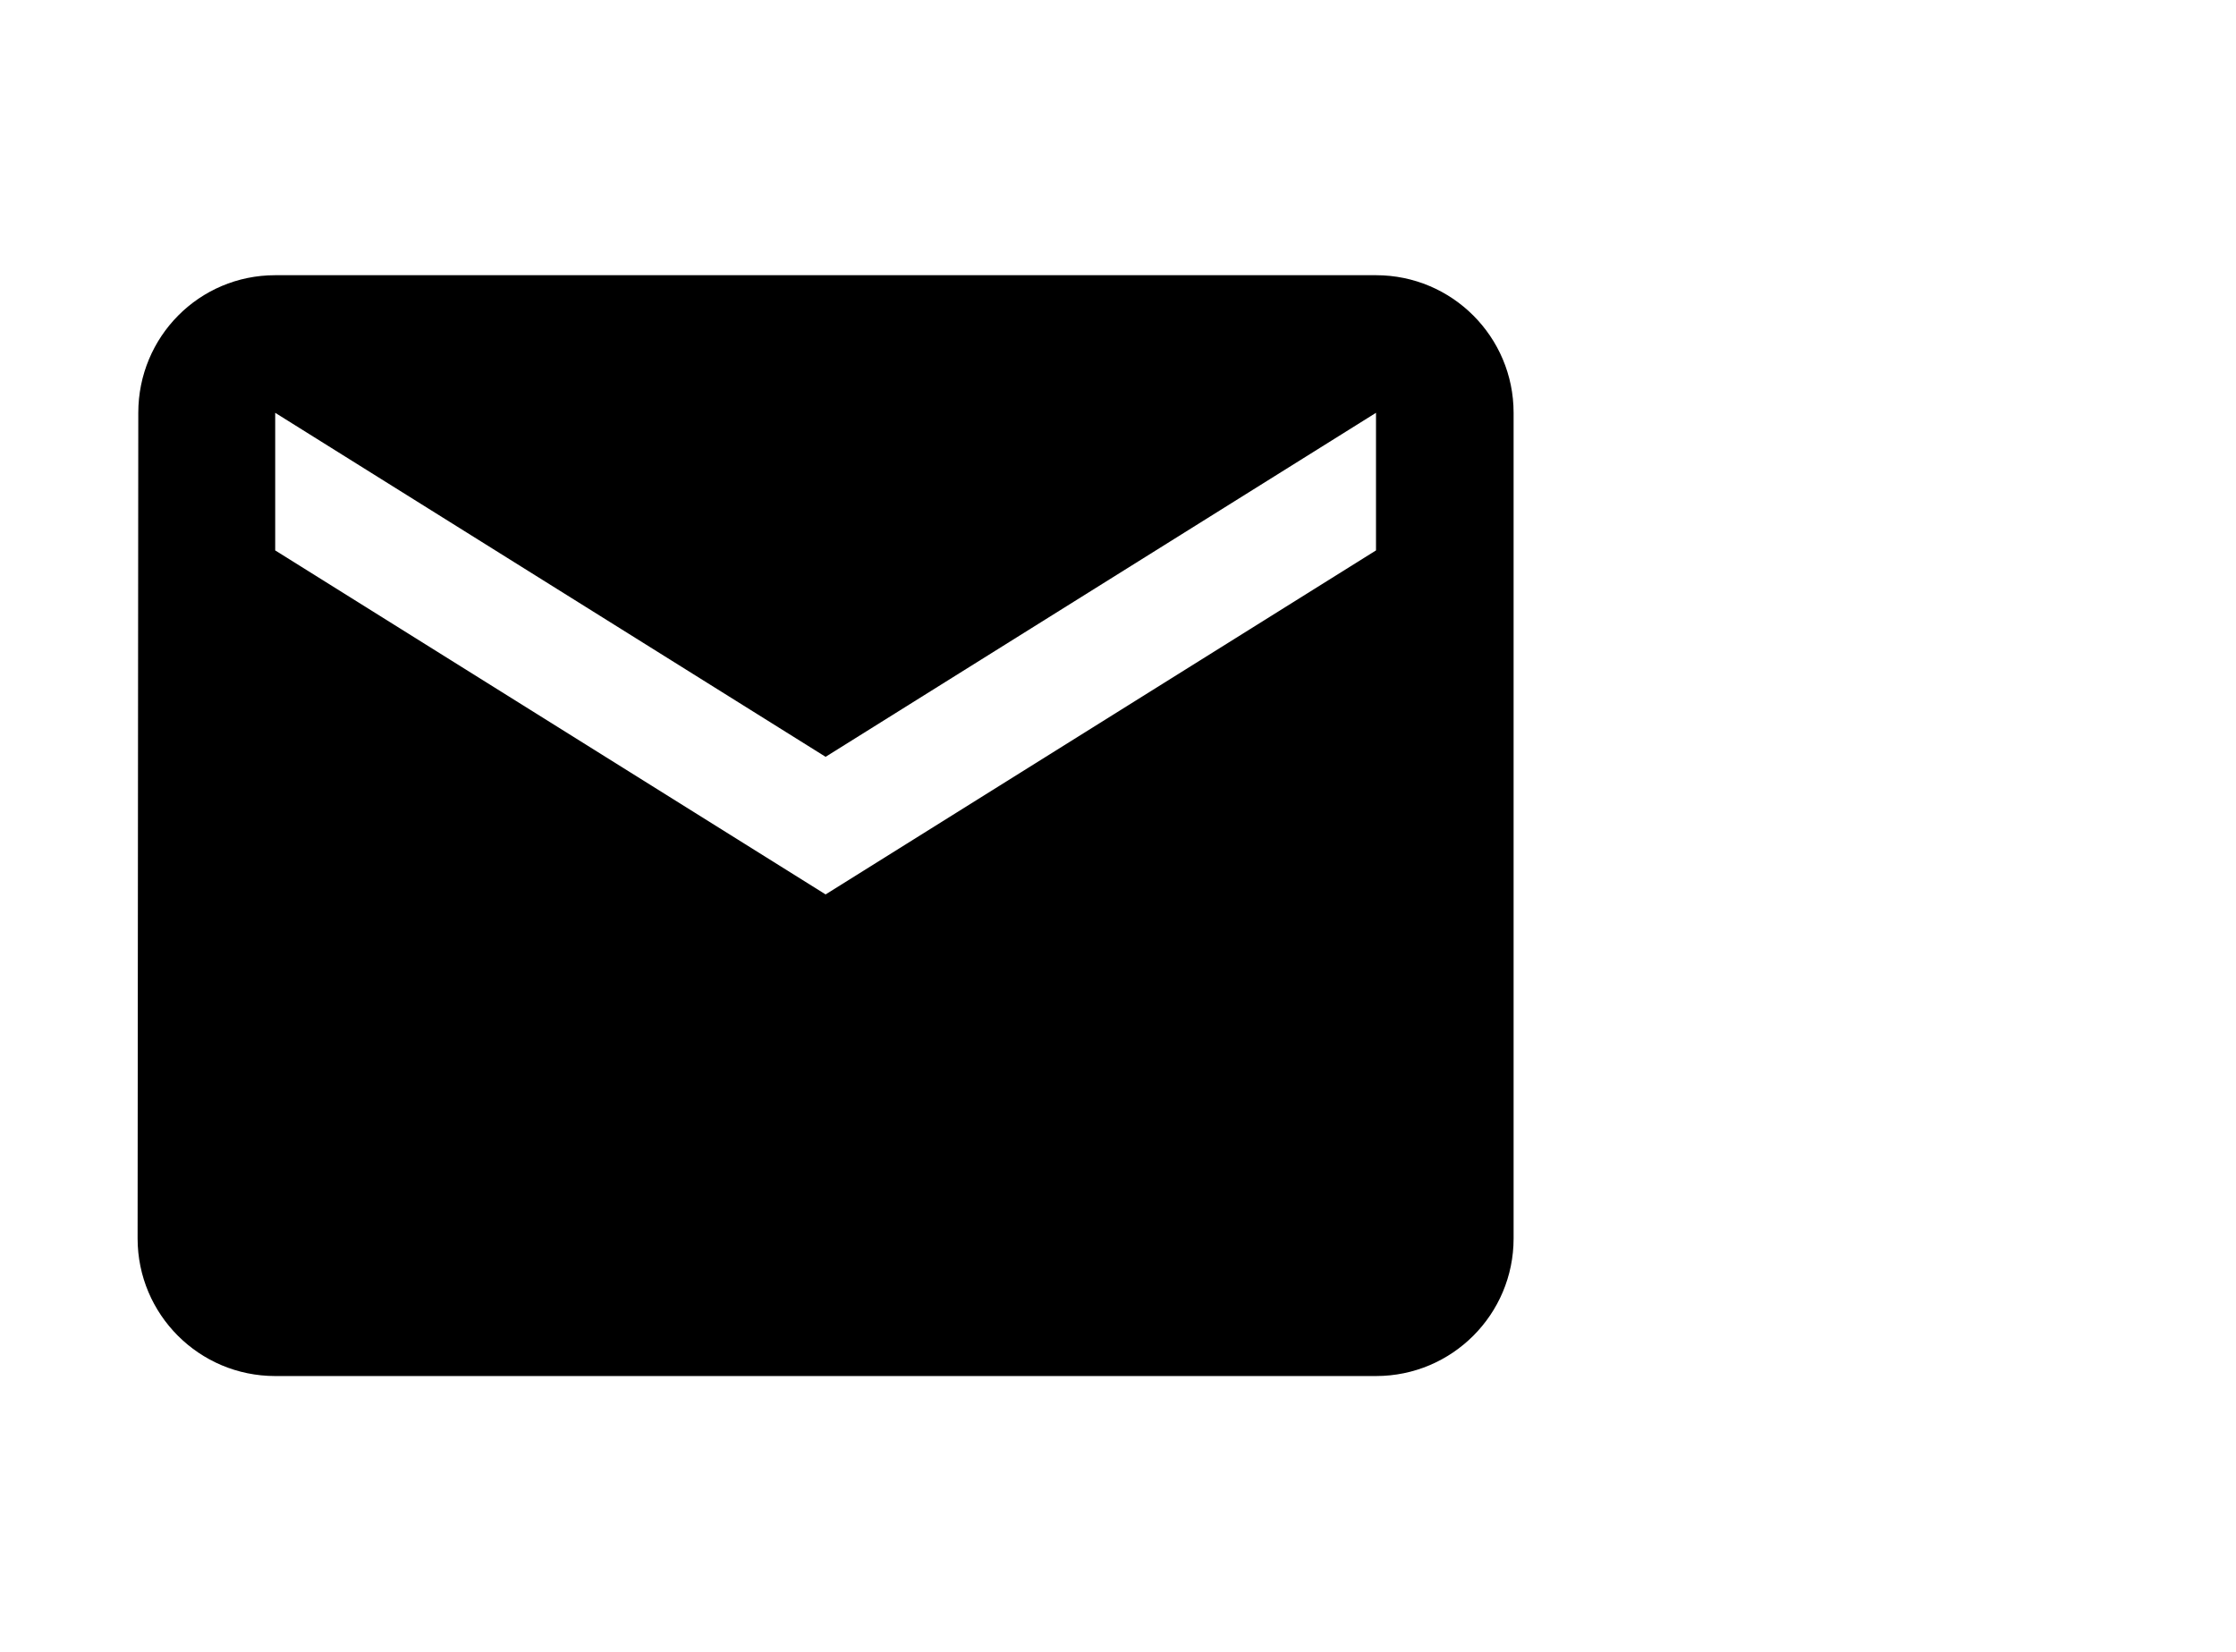
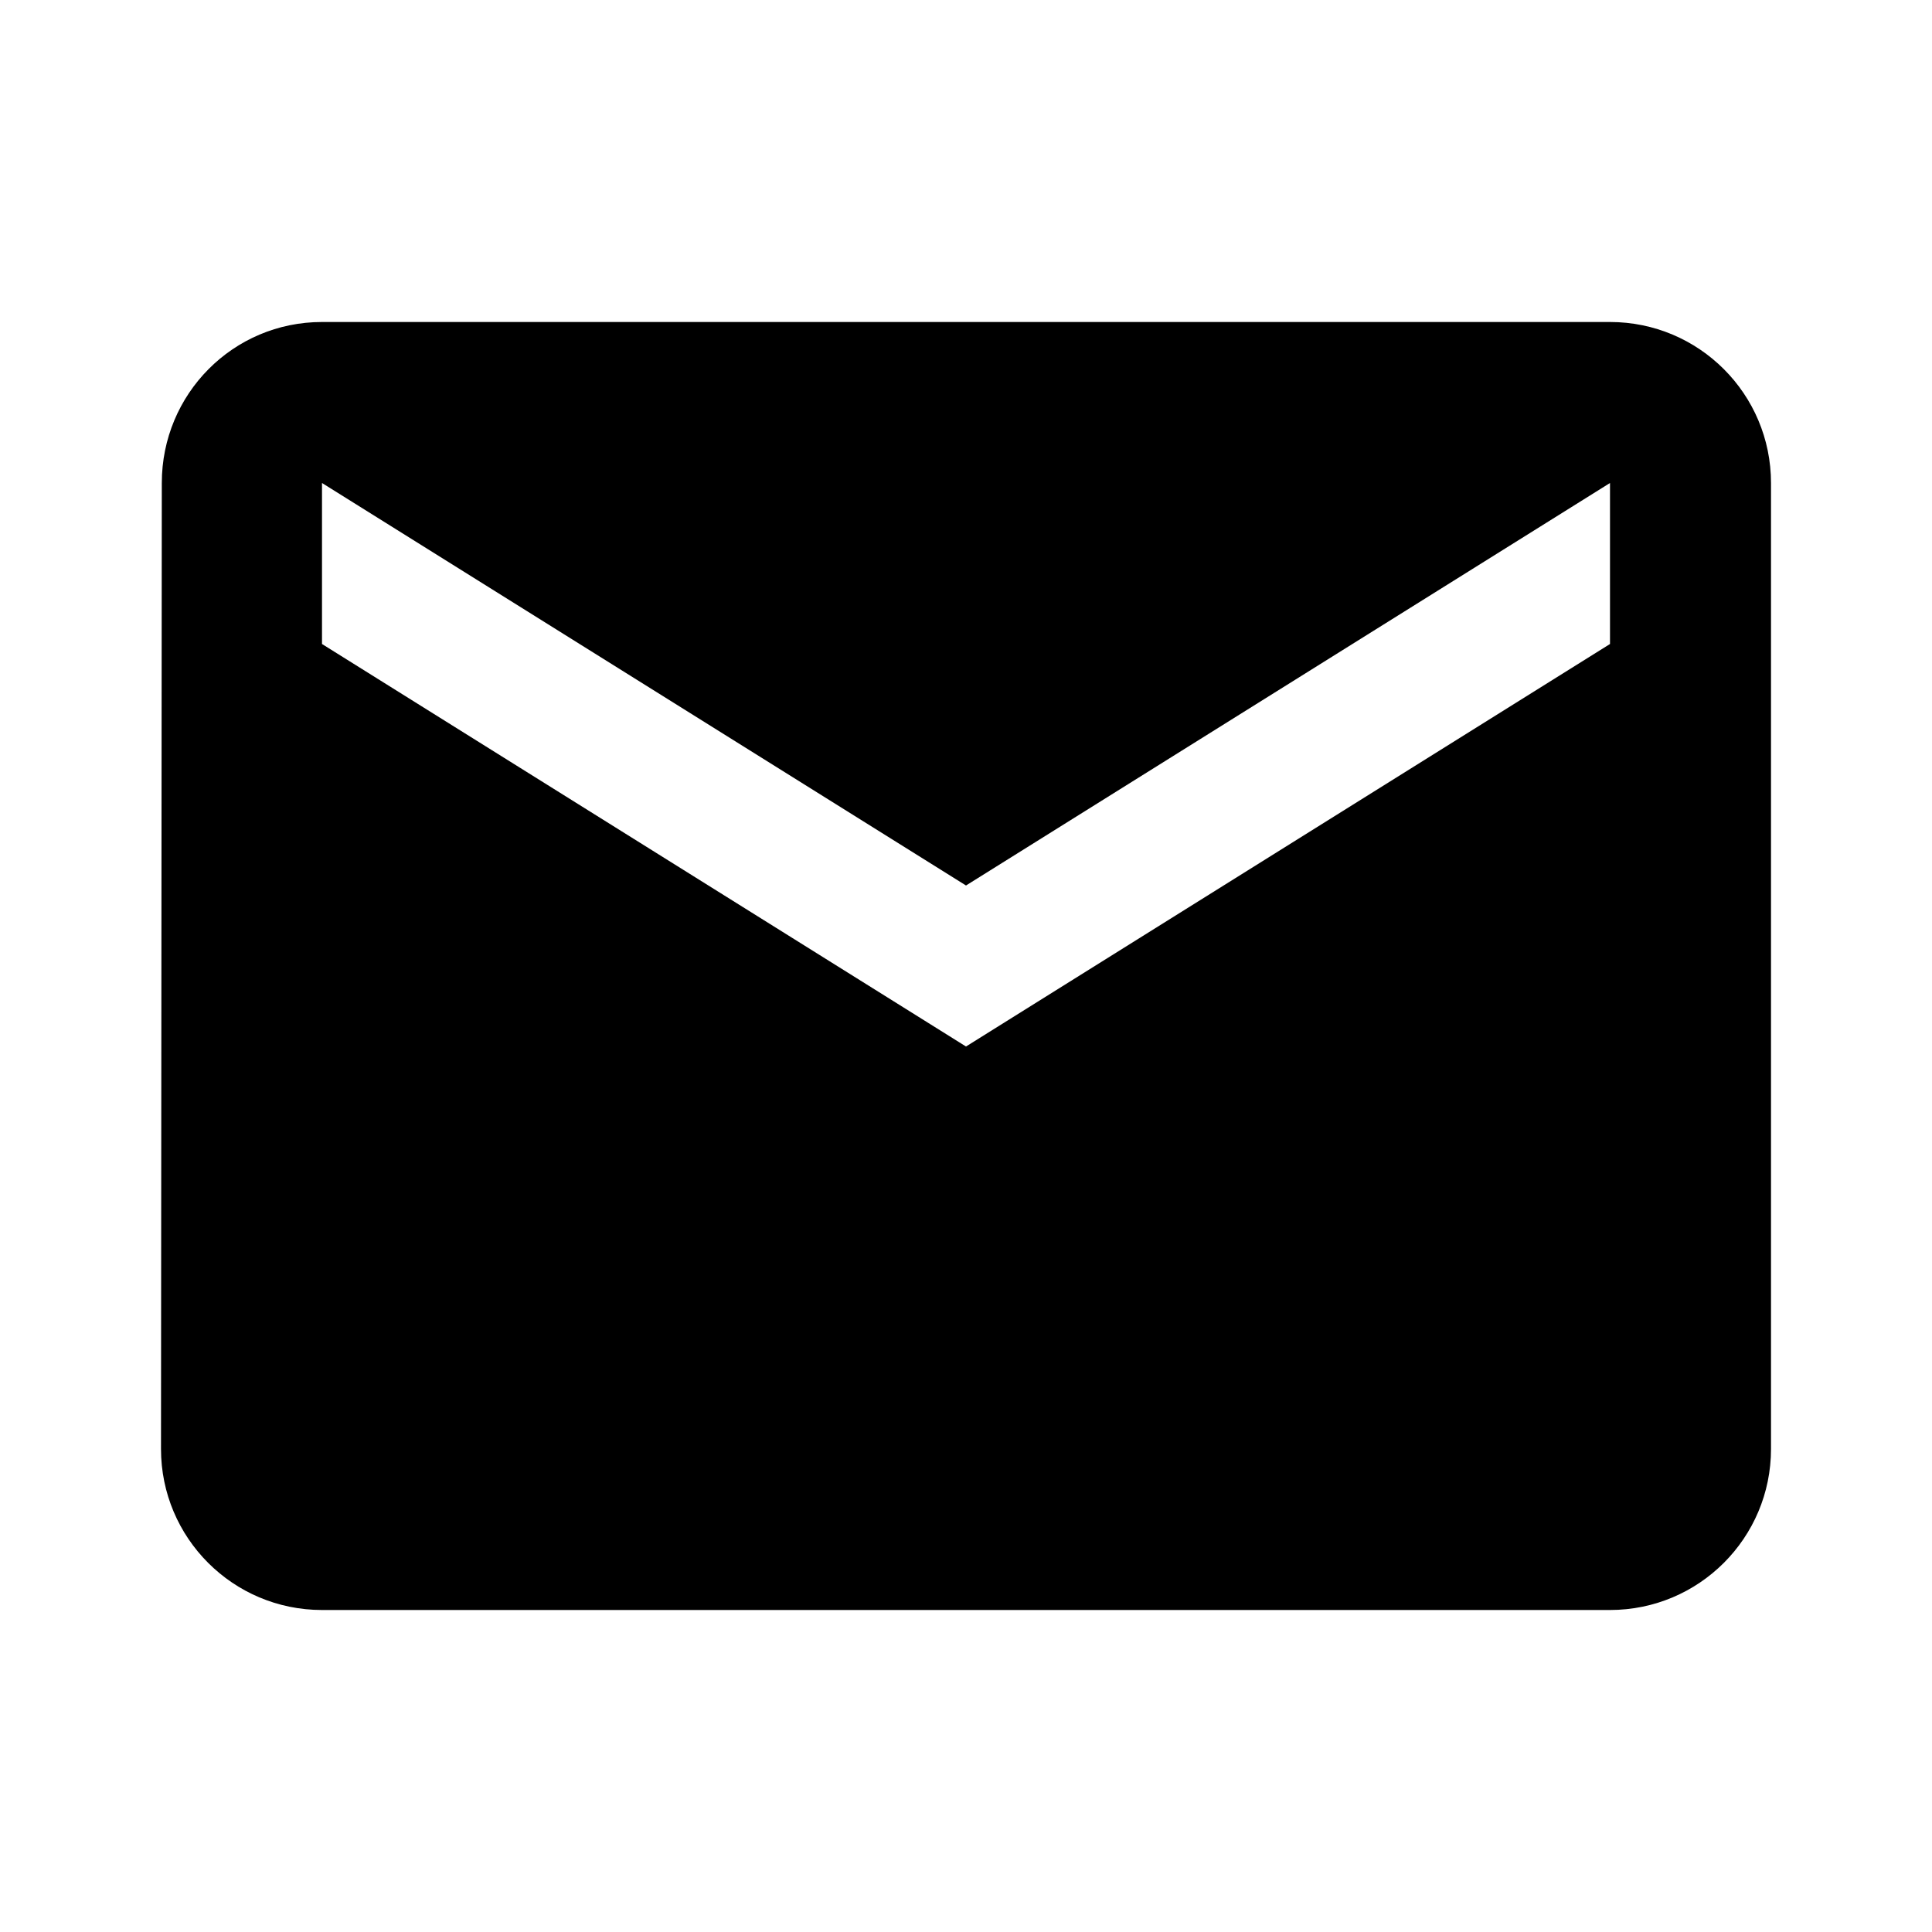
- <svg xmlns="http://www.w3.org/2000/svg" width="65" height="48" viewBox="0 0 65 48">
+ <svg xmlns="http://www.w3.org/2000/svg" width="48" height="48" viewBox="0 0 48 48">
  <path d="M40 8H8c-2.21 0-3.98 1.79-3.98 4L4 36c0 2.21 1.79 4 4 4h32c2.21 0 4-1.79 4-4V12c0-2.21-1.79-4-4-4zm0 8L24 26 8 16v-4l16 10 16-10v4z" />
  <path d="M0 0h48v48H0z" fill="none" />
</svg>
